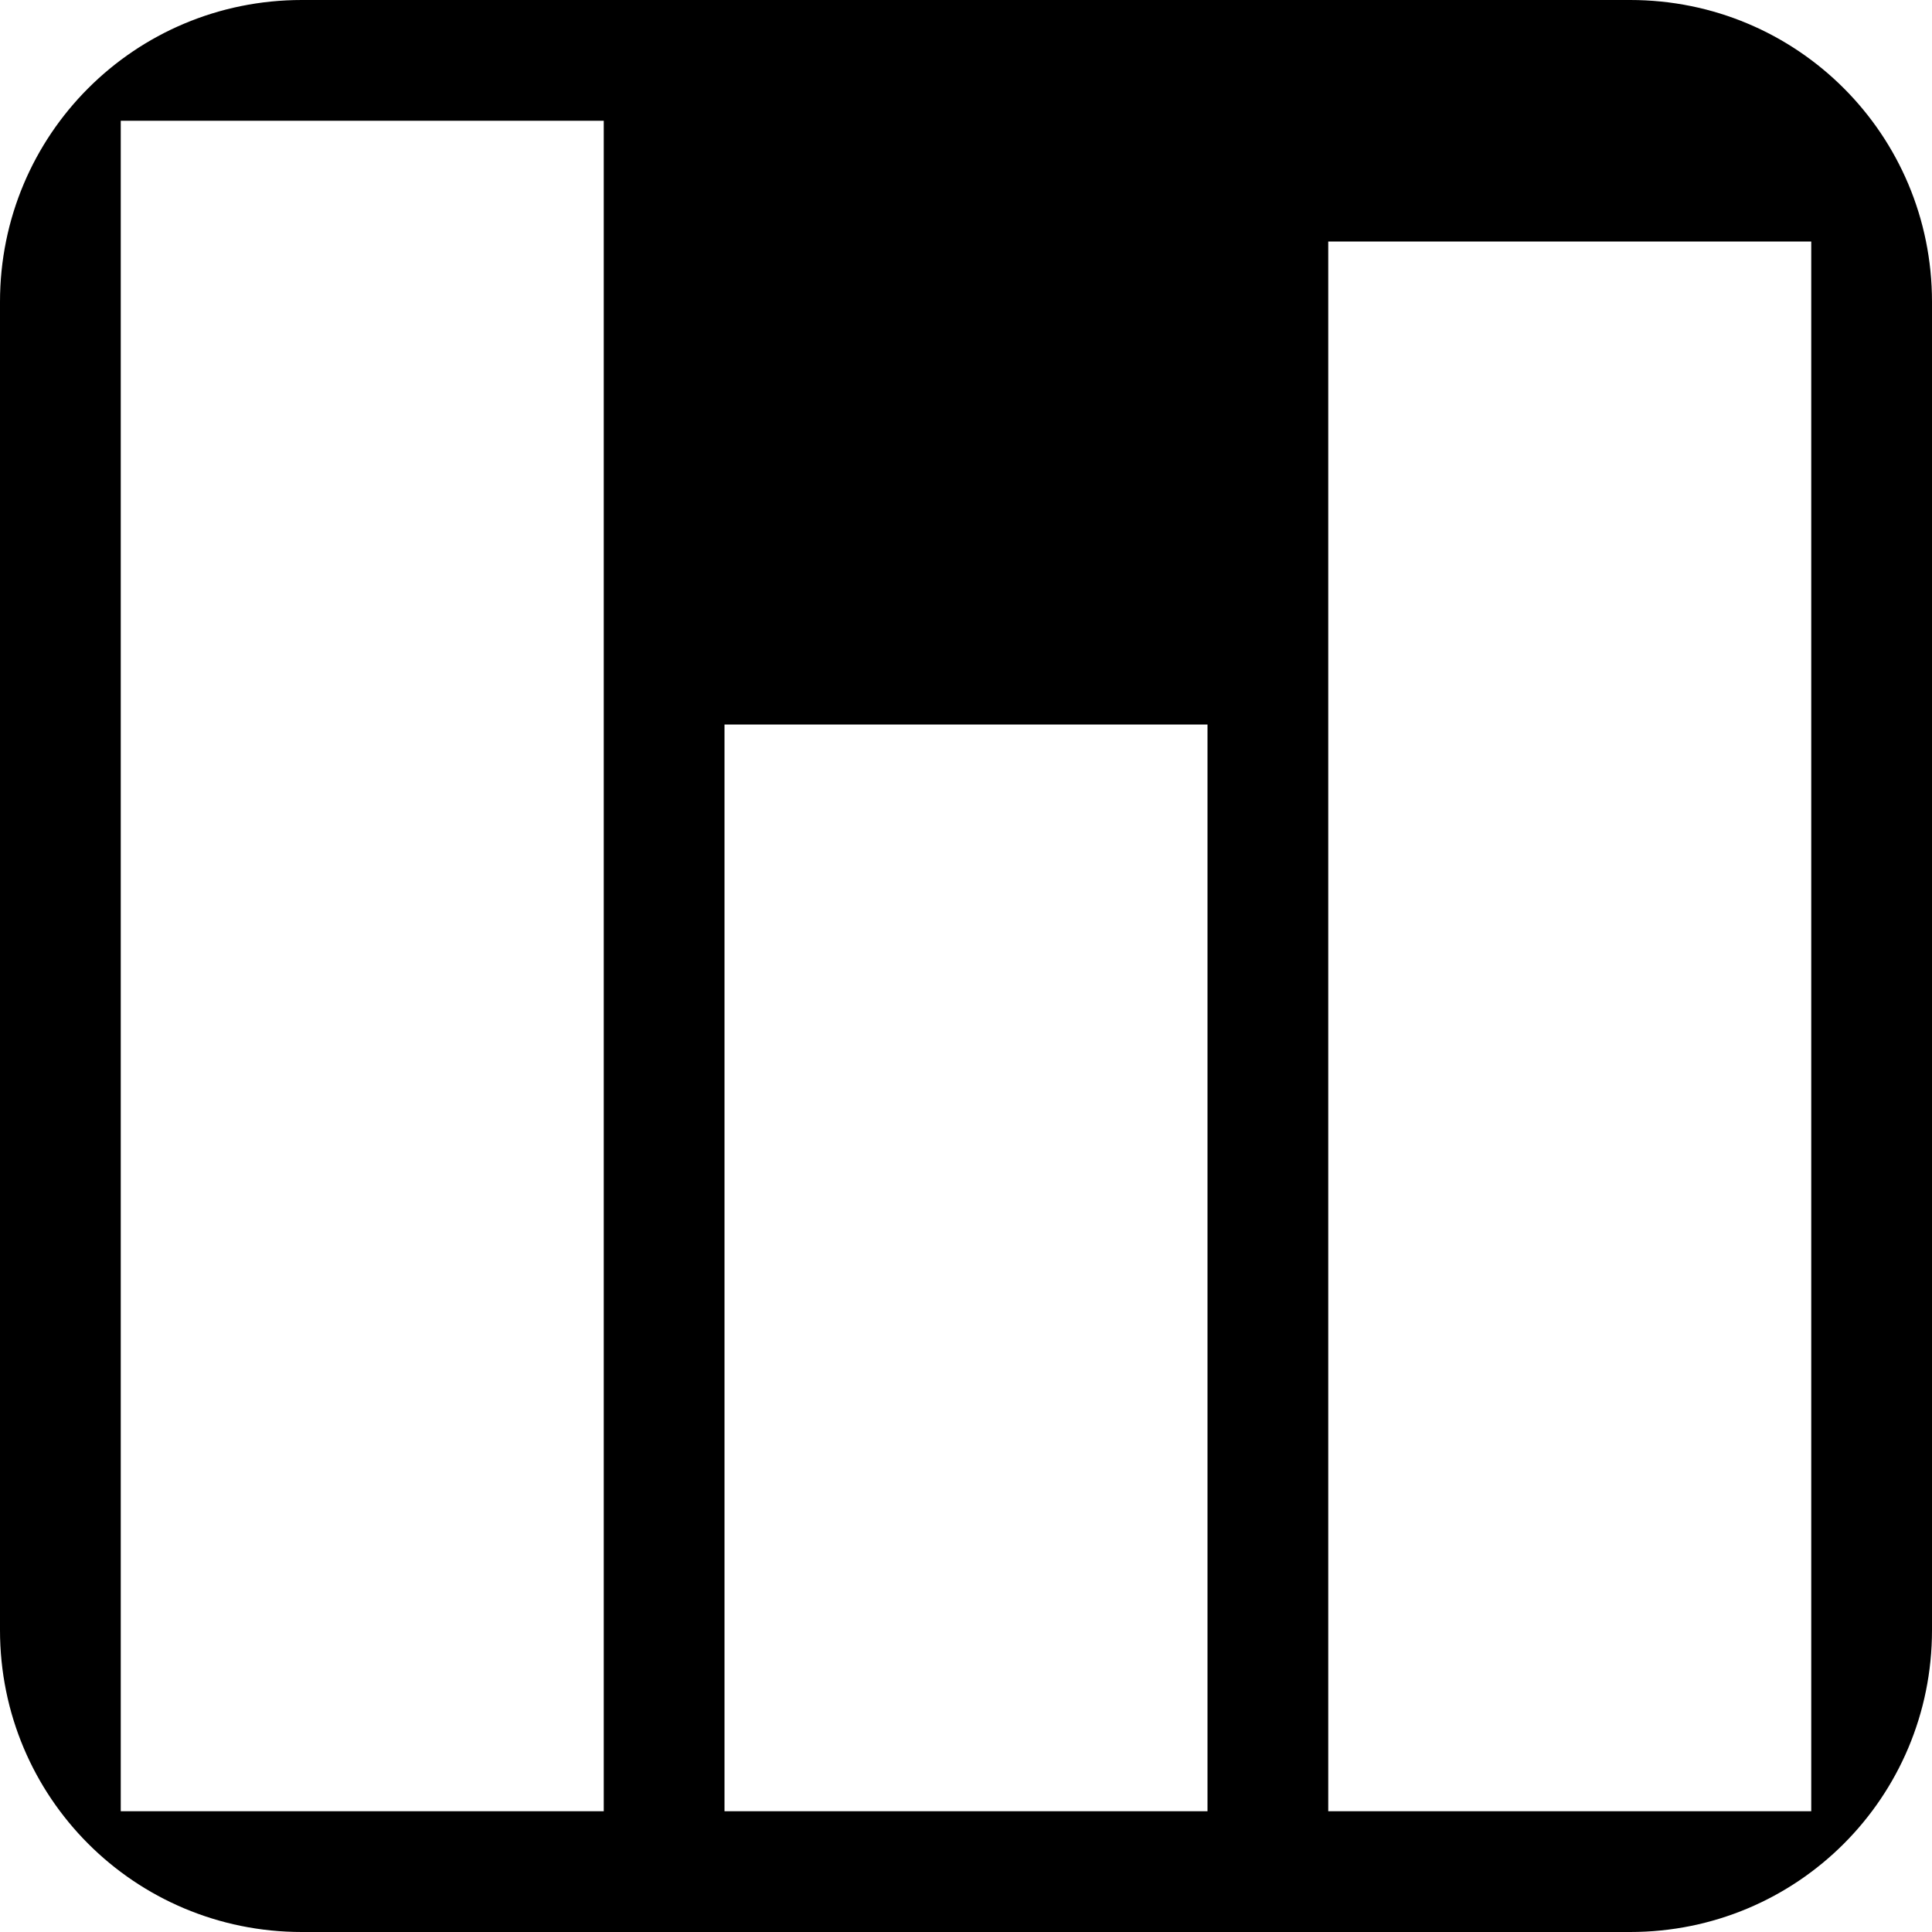
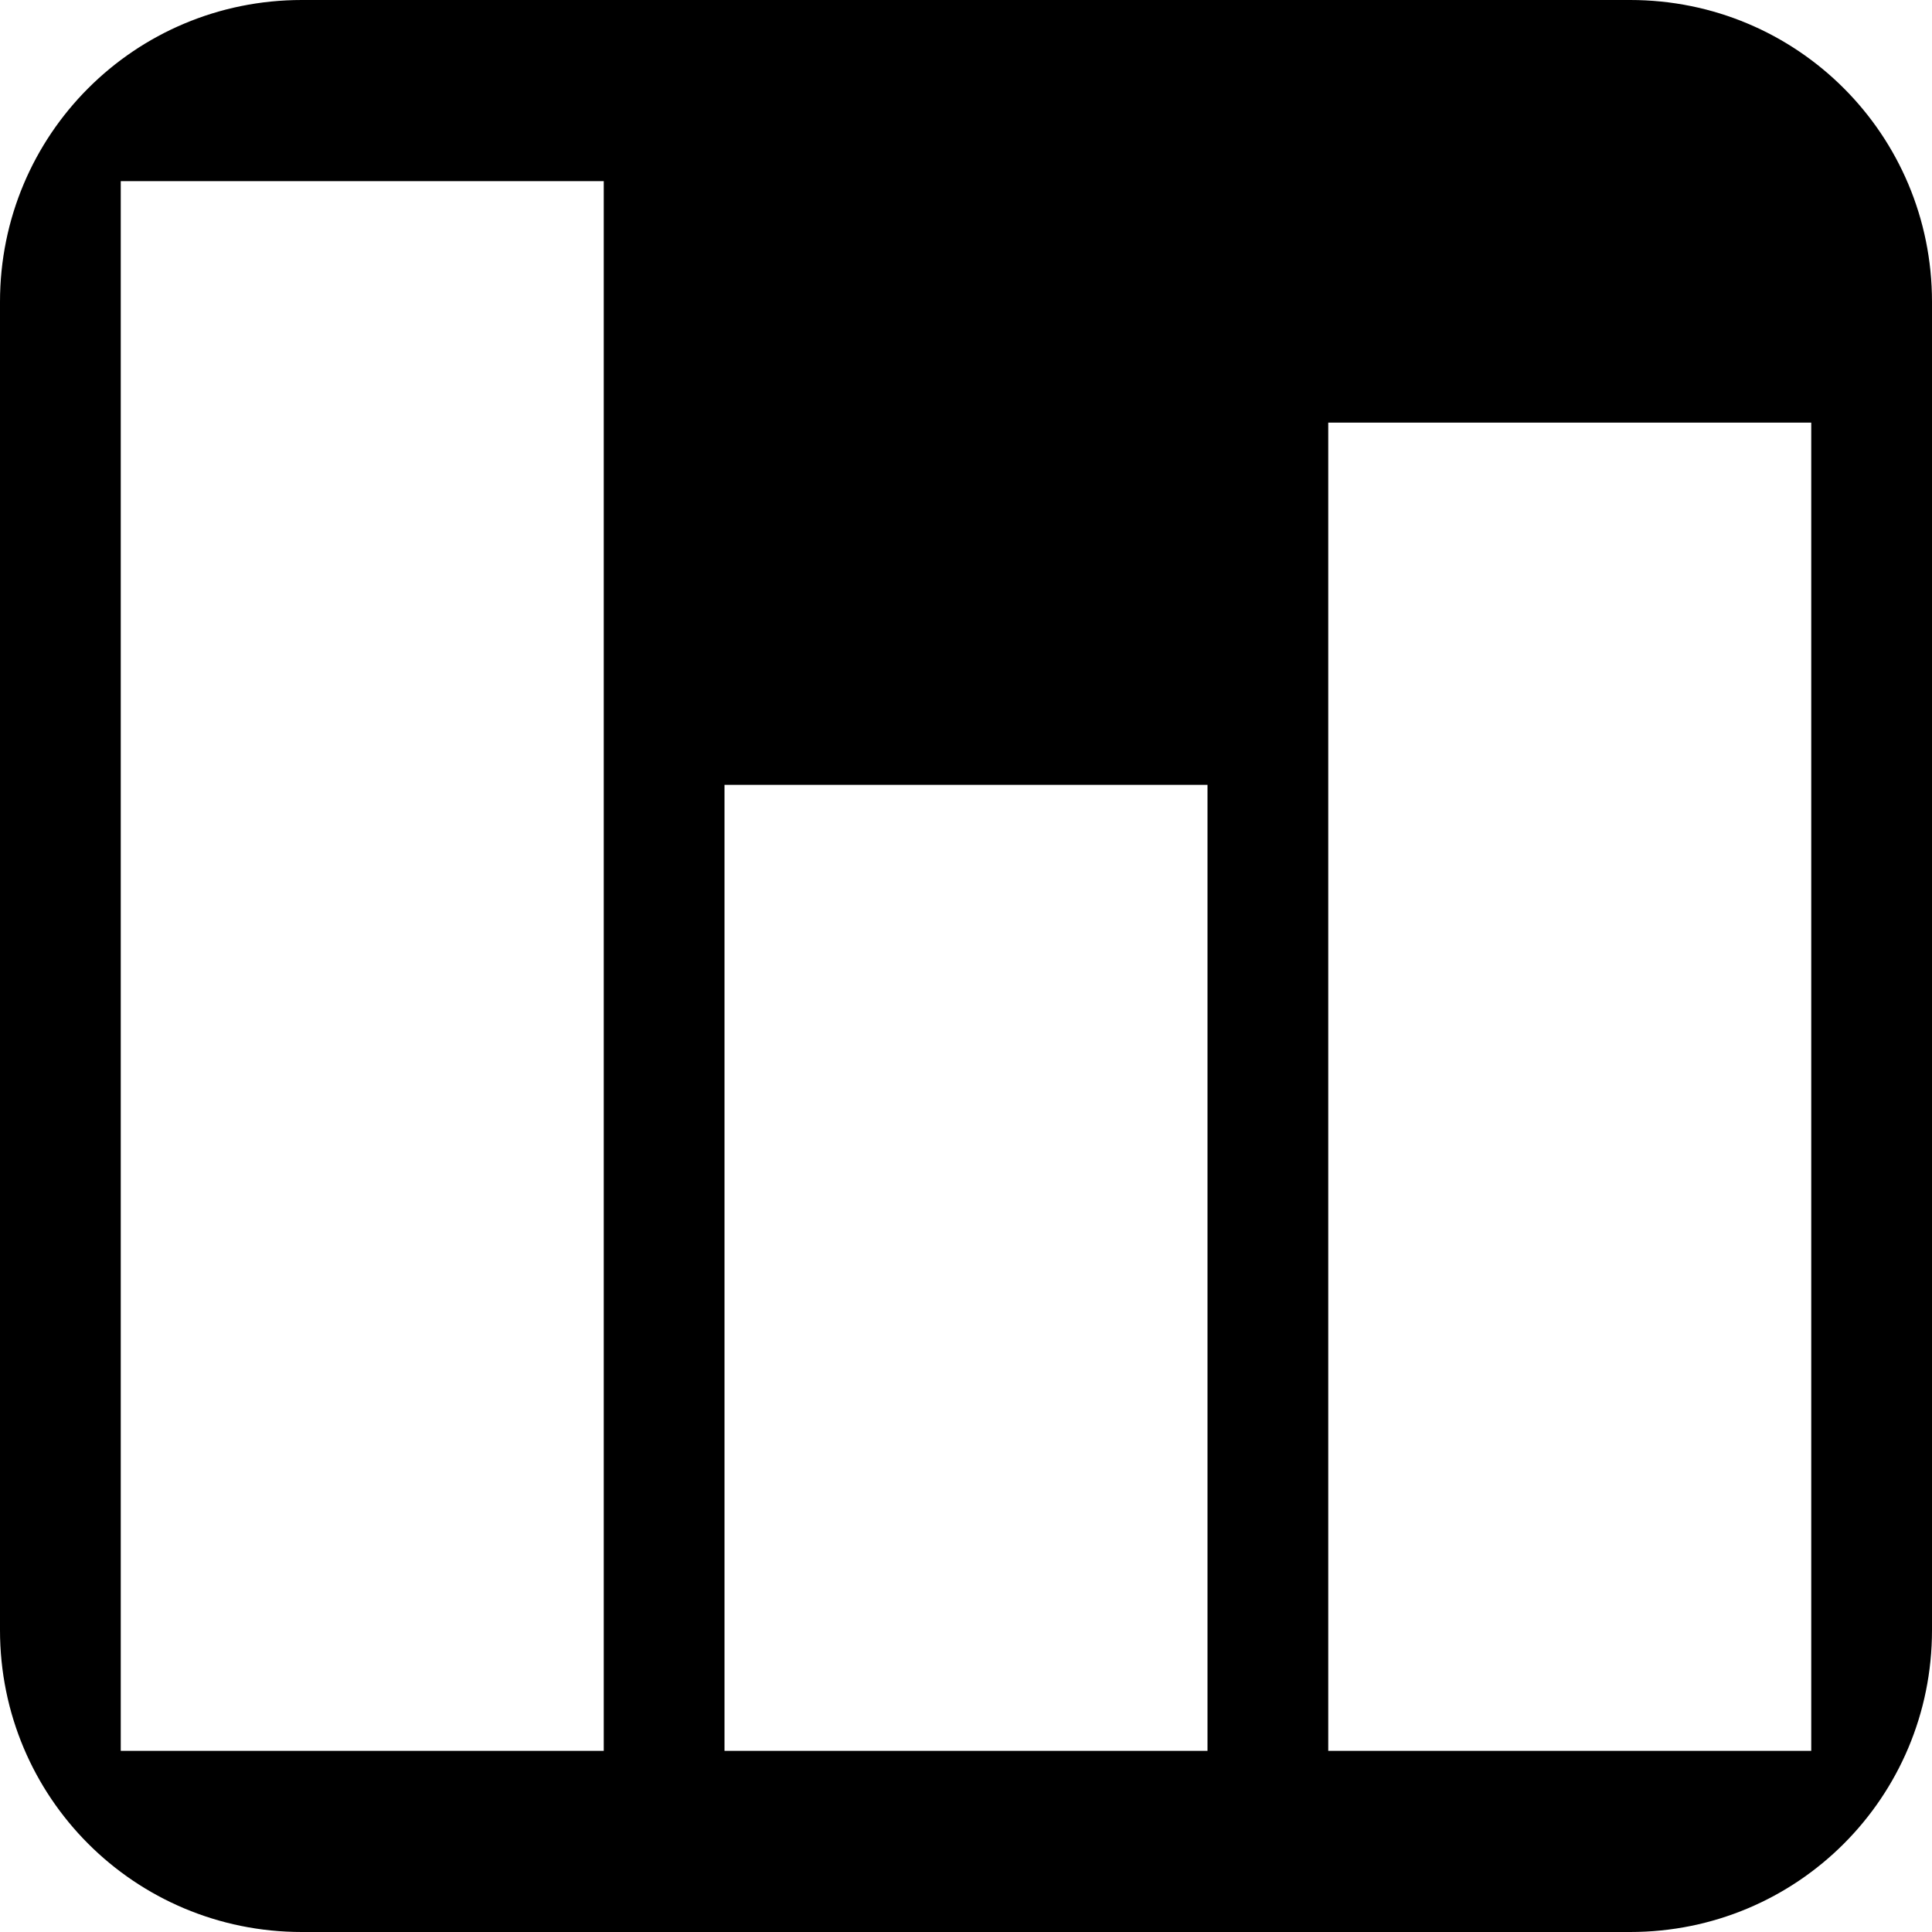
<svg xmlns="http://www.w3.org/2000/svg" height="32" width="32">
-   <path id="rect2" d="M 5 0 C 2.23 0 0 2.23 0 5 L 0 27 C 0 29.77 2.23 32 5 32 L 27 32 C 29.77 32 32 29.77 32 27 L 32 5 C 32 2.23 29.77 0 27 0 L 5 0 z M 2 2 L 10 2 L 10 30 L 2 30 L 2 2 z M 22 4 L 30 4 L 30 30 L 22 30 L 22 4 z M 12 12 L 20 12 L 20 30 L 12 30 L 12 12 z " />
+   <path d="M 5 0 C 2.23 0 0 2.23 0 5 L 0 27 C 0 29.77 2.23 32 5 32 L 27 32 C 29.77 32 32 29.77 32 27 L 32 5 C 32 2.23 29.77 0 27 0 L 5 0 z M 2 3 L 10 3 L 10 29 L 2 29 L 2 3 z M 22 7 L 30 7 L 30 29 L 22 29 L 22 7 z M 12 13 L 20 13 L 20 29 L 12 29 L 12 13 z " />
</svg>
